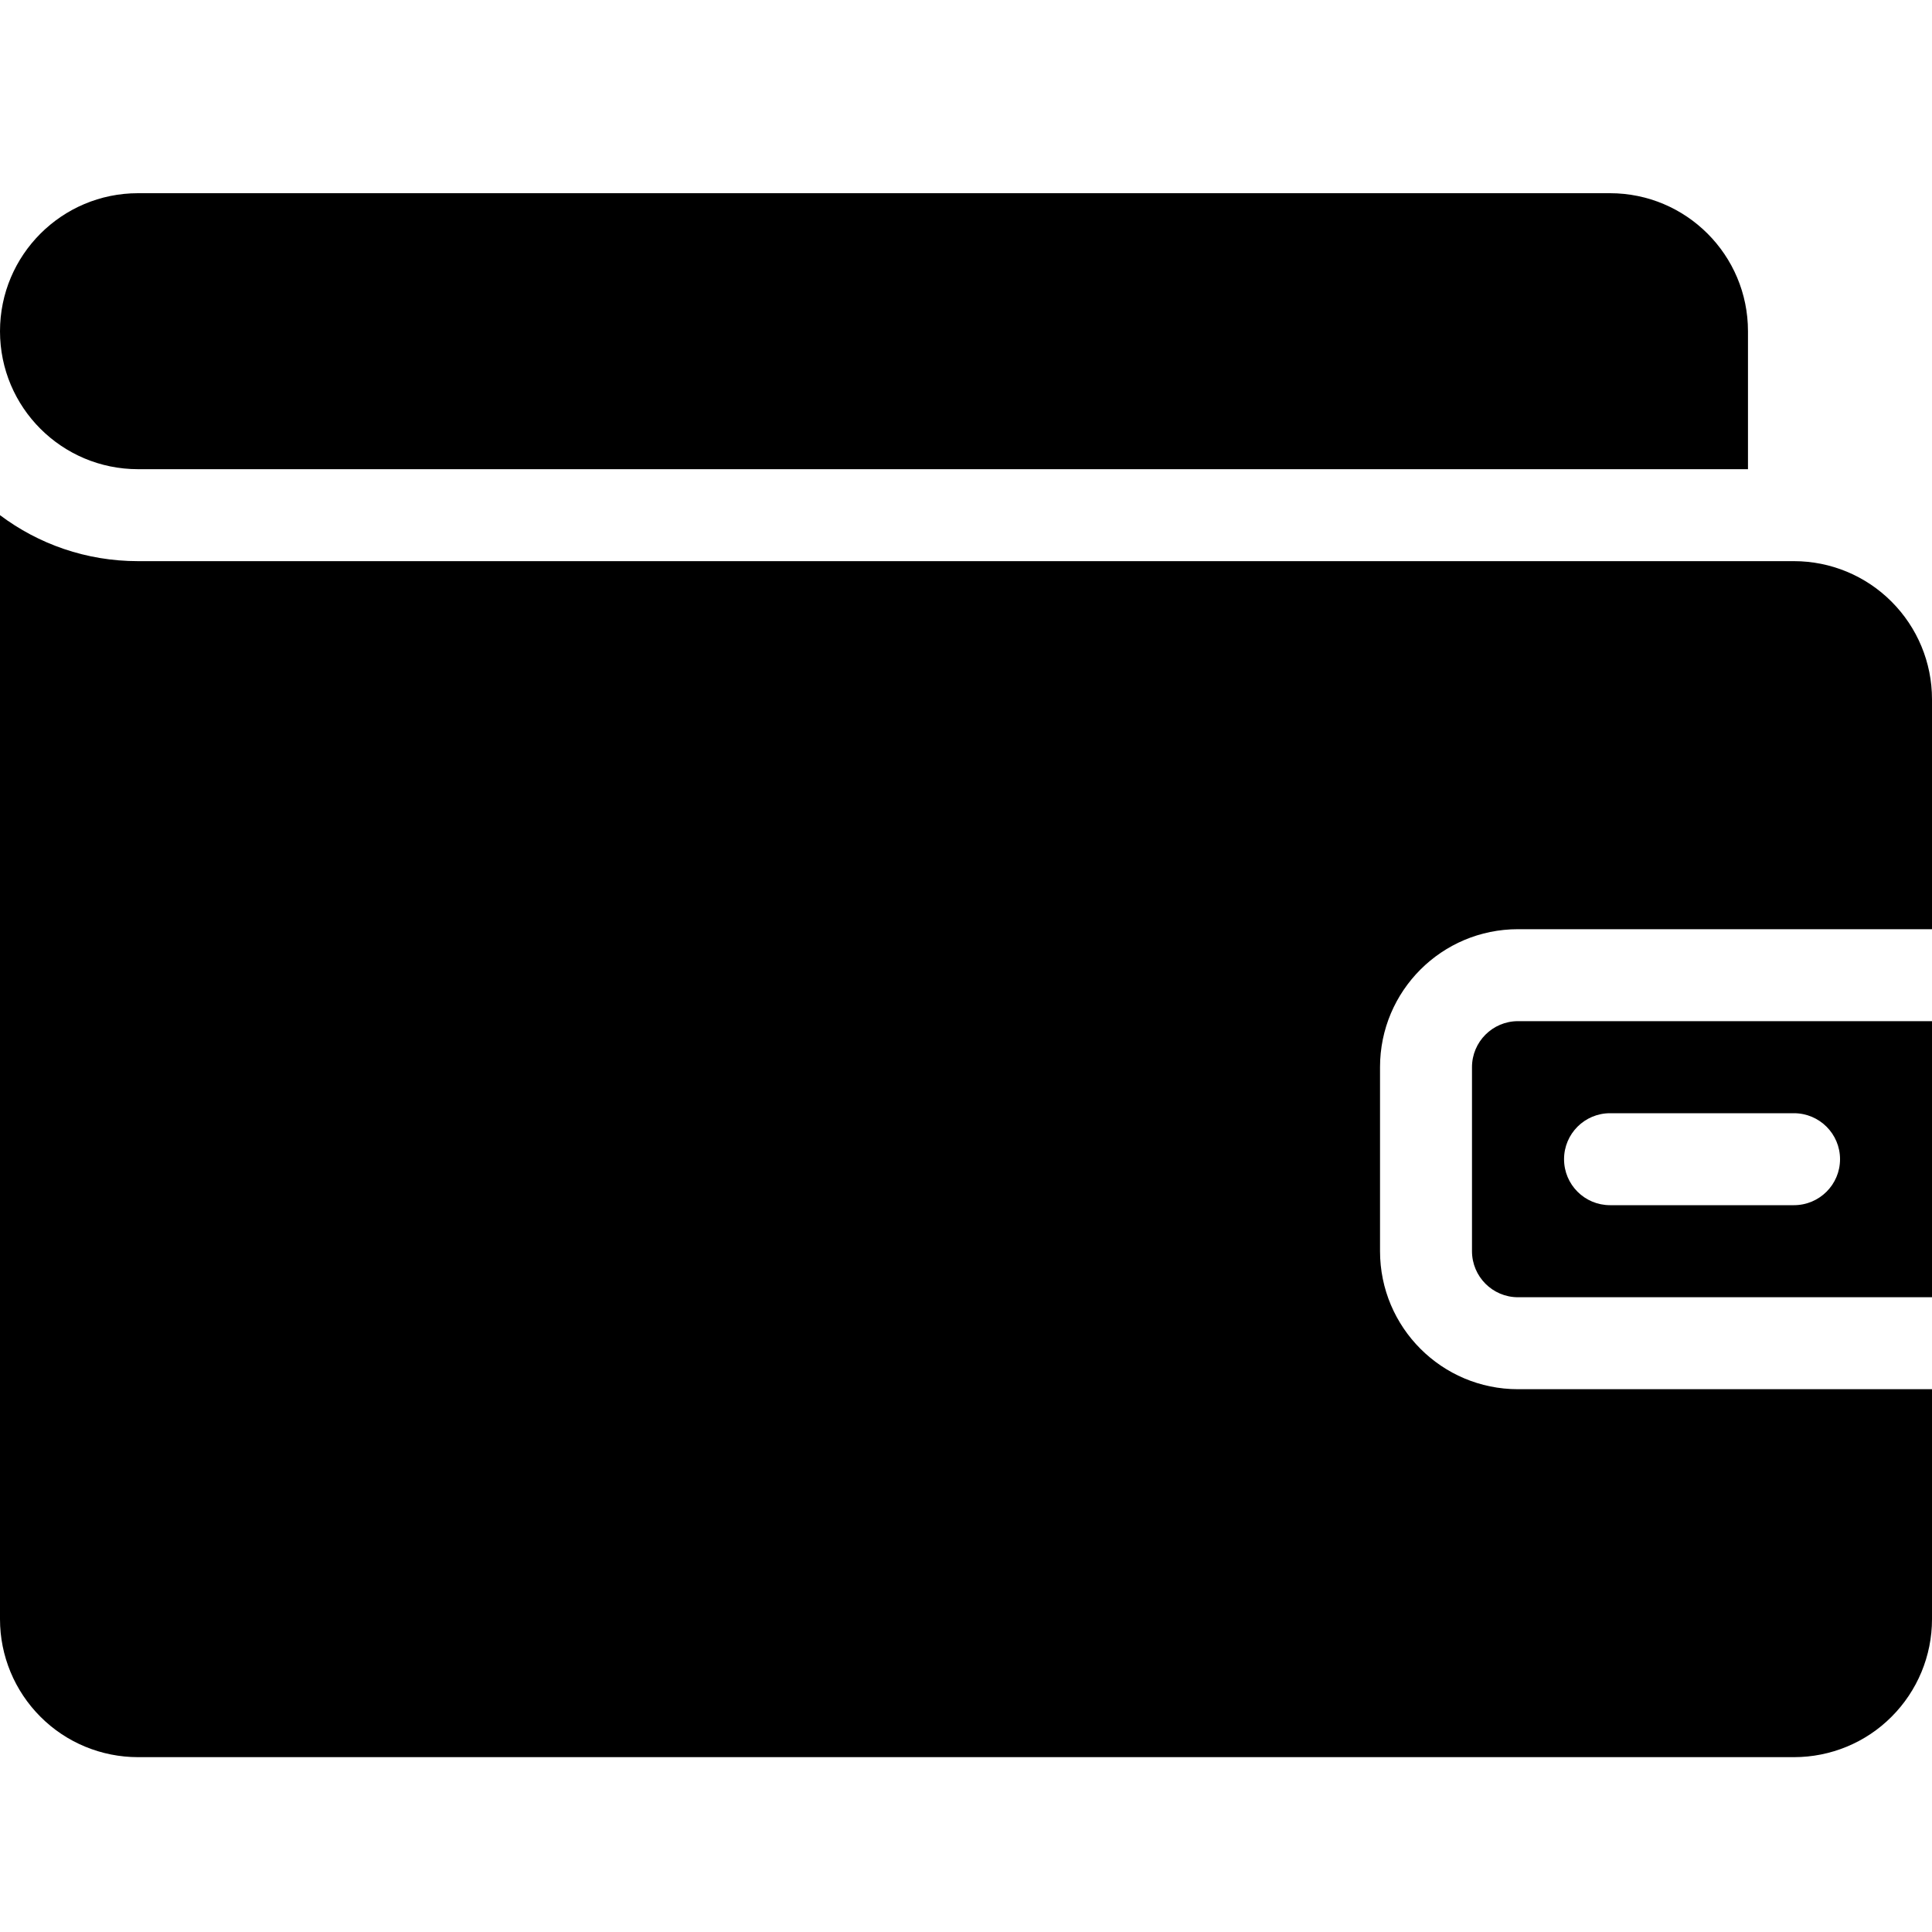
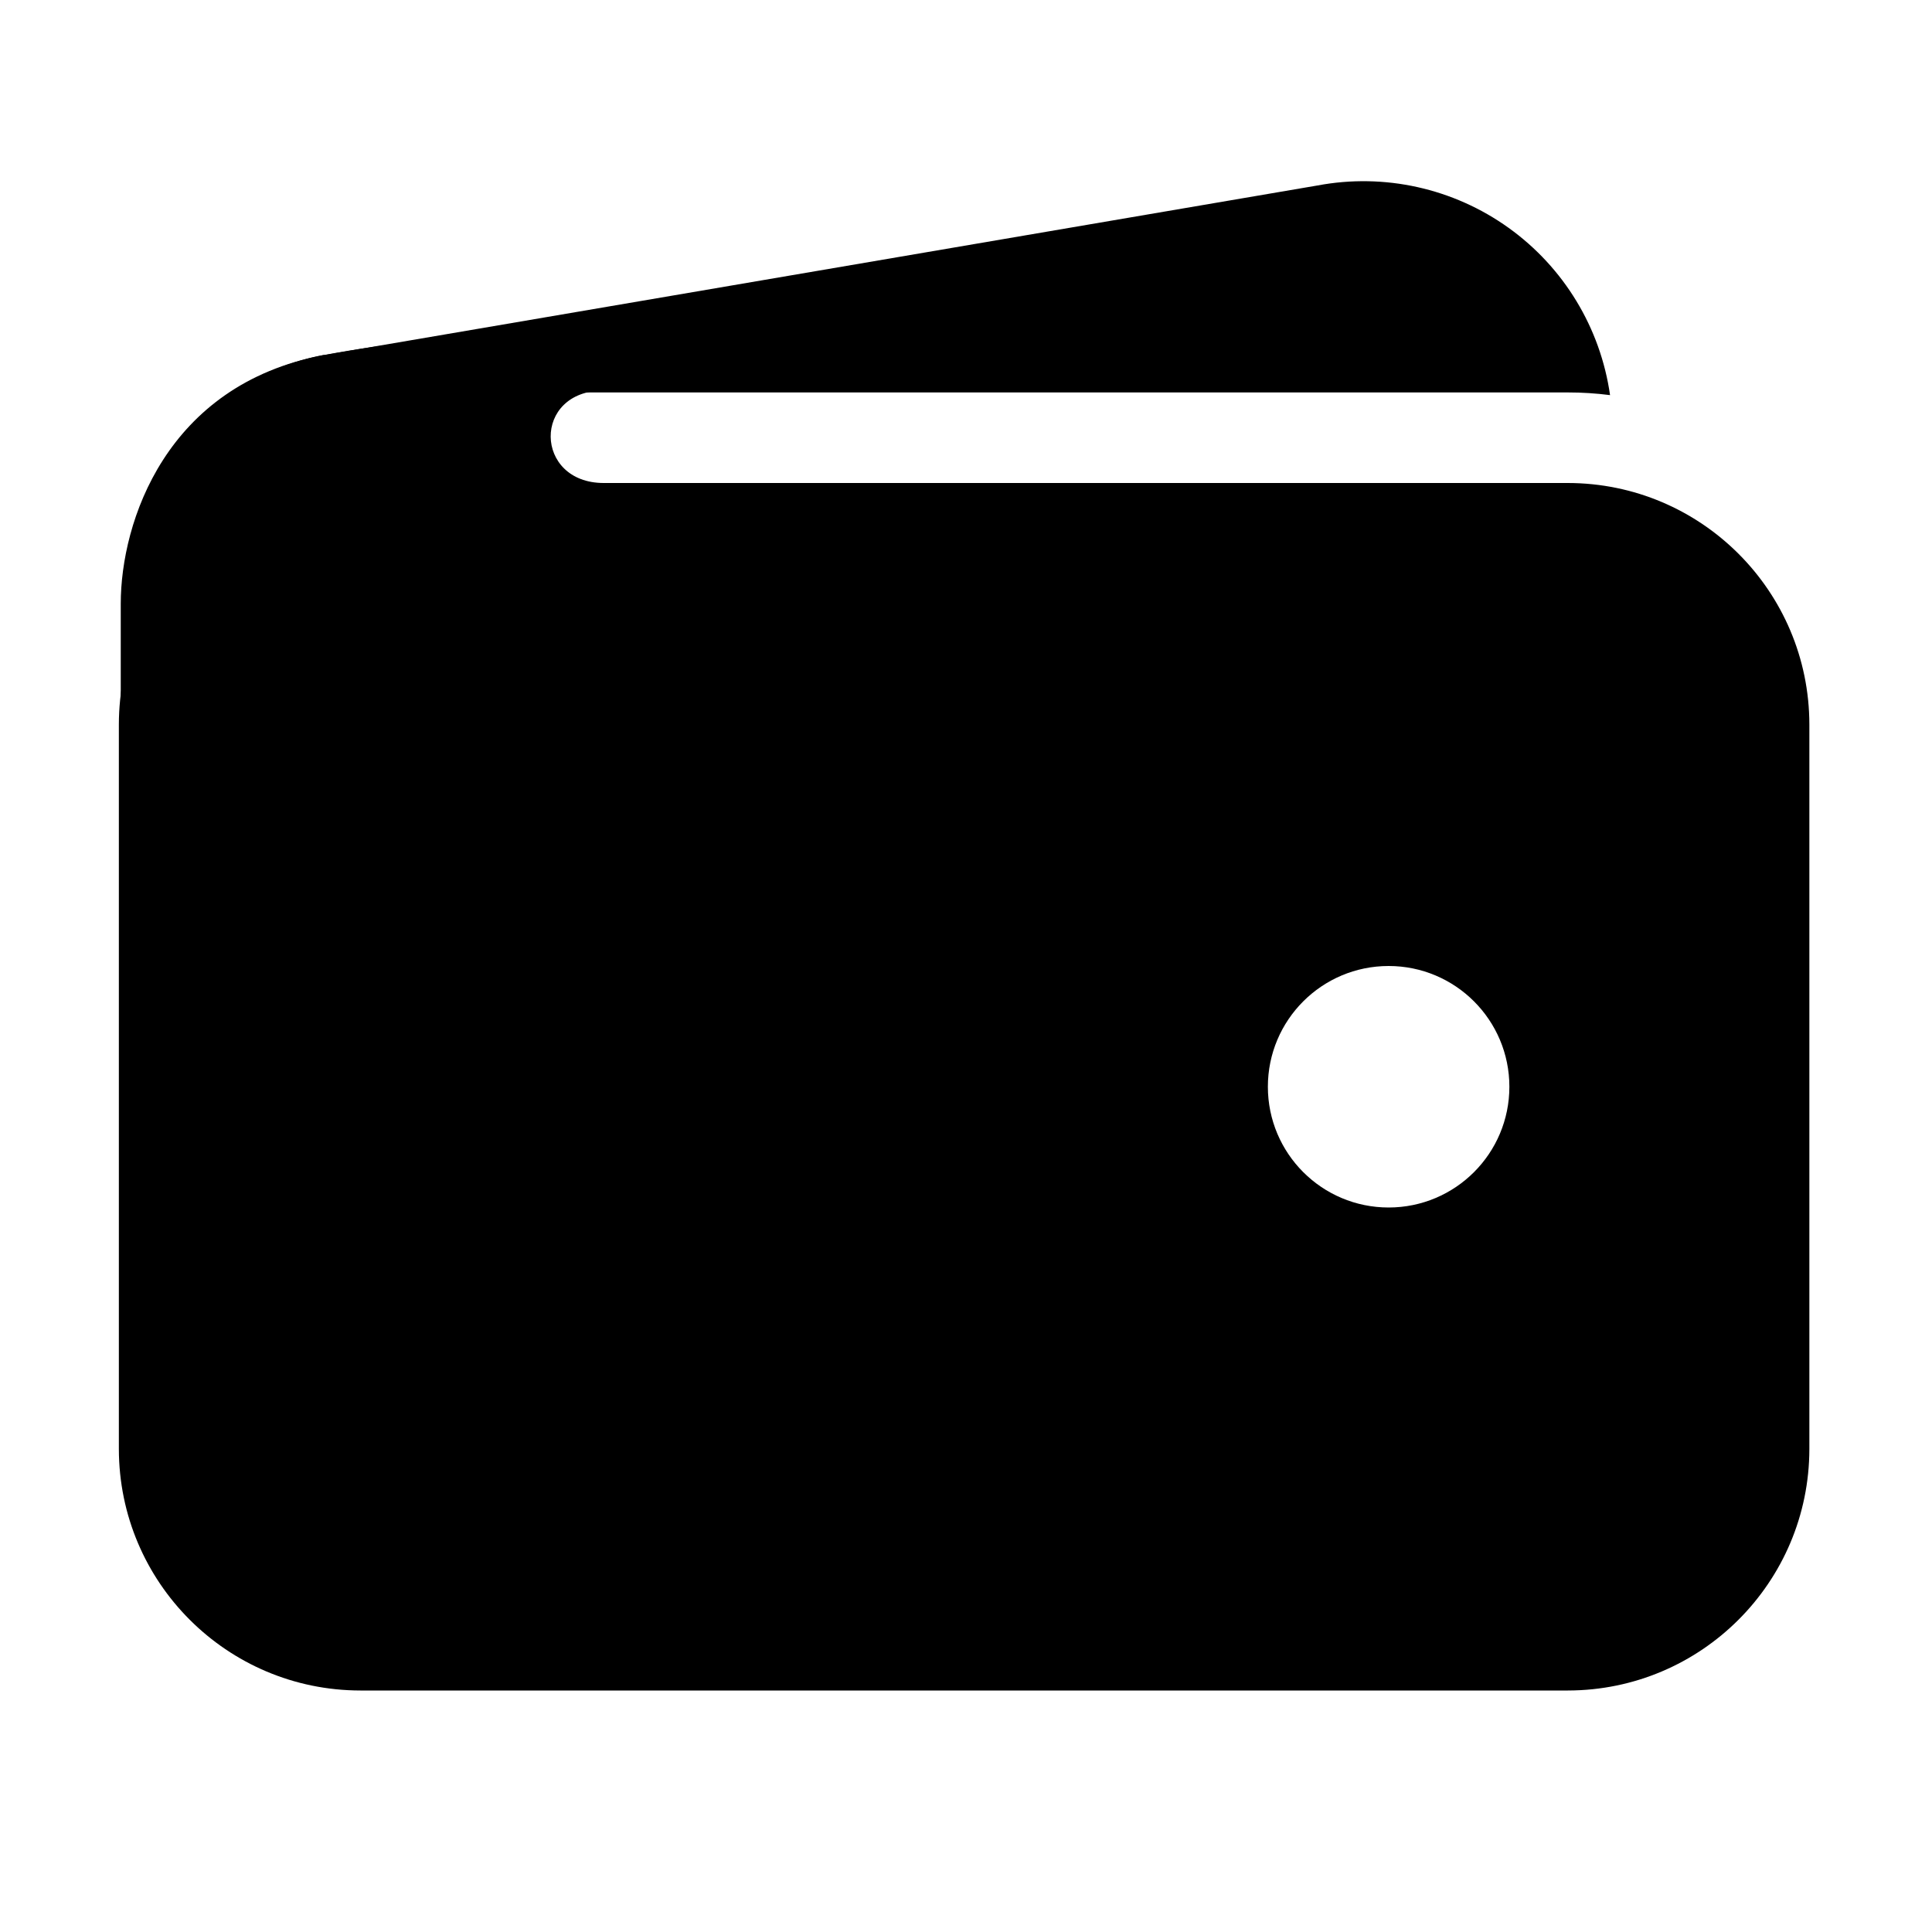
- <svg xmlns="http://www.w3.org/2000/svg" viewBox="0 0 20 20" fill="currentColor">
-   <path fill-rule="evenodd" clip-rule="evenodd" d="M20 9.619V7.238C20 6.859 19.849 6.496 19.581 6.228C19.314 5.96 18.95 5.809 18.571 5.809H1.429C0.892 5.809 0.398 5.632 0 5.333V16.762C0 17.141 0.151 17.504 0.419 17.772C0.686 18.04 1.05 18.19 1.429 18.19H18.571C18.95 18.19 19.314 18.04 19.581 17.772C19.849 17.504 20 17.141 20 16.762V14.381H15.714C14.925 14.381 14.286 13.741 14.286 12.952V11.047C14.286 10.258 14.925 9.619 15.714 9.619H20Z" fill="currentColor" />
-   <path fill-rule="evenodd" clip-rule="evenodd" d="M18.095 4.857V3.429C18.095 2.64 17.456 2 16.666 2H1.429C0.64 2 0 2.64 0 3.429C0 4.218 0.64 4.857 1.429 4.857H18.095Z" fill="currentColor" />
-   <path fill-rule="evenodd" clip-rule="evenodd" d="M20 10.571V13.429H15.714C15.451 13.429 15.238 13.215 15.238 12.952V11.047C15.238 10.785 15.451 10.571 15.714 10.571H20ZM16.667 12.476H18.571C18.834 12.476 19.048 12.263 19.048 12C19.048 11.737 18.834 11.524 18.571 11.524H16.667C16.404 11.524 16.191 11.737 16.191 12C16.191 12.263 16.404 12.476 16.667 12.476Z" fill="currentColor" />
+ <svg xmlns="http://www.w3.org/2000/svg" stroke="currentColor" fill="currentColor" stroke-width="0" viewBox="0 0 512 512" height="1em" width="1em">
+   <path d="M95.5 104h320a87.73 87.73 0 0111.18.71 66 66 0 00-77.51-55.56L86 94.08h-.3a66 66 0 00-41.07 26.13A87.57 87.57 0 0195.5 104zm320 24h-320a64.07 64.07 0 00-64 64v192a64.07 64.07 0 0064 64h320a64.07 64.07 0 0064-64V192a64.07 64.07 0 00-64-64zM368 320a32 32 0 1132-32 32 32 0 01-32 32z" />
+   <path d="M32 259.5V160c0-21.67 12-58 53.65-65.87C121 87.5 156 87.5 156 87.5s23 16 4 16-18.5 24.5 0 24.5 0 23.5 0 23.5L85.5 236z" />
</svg>
